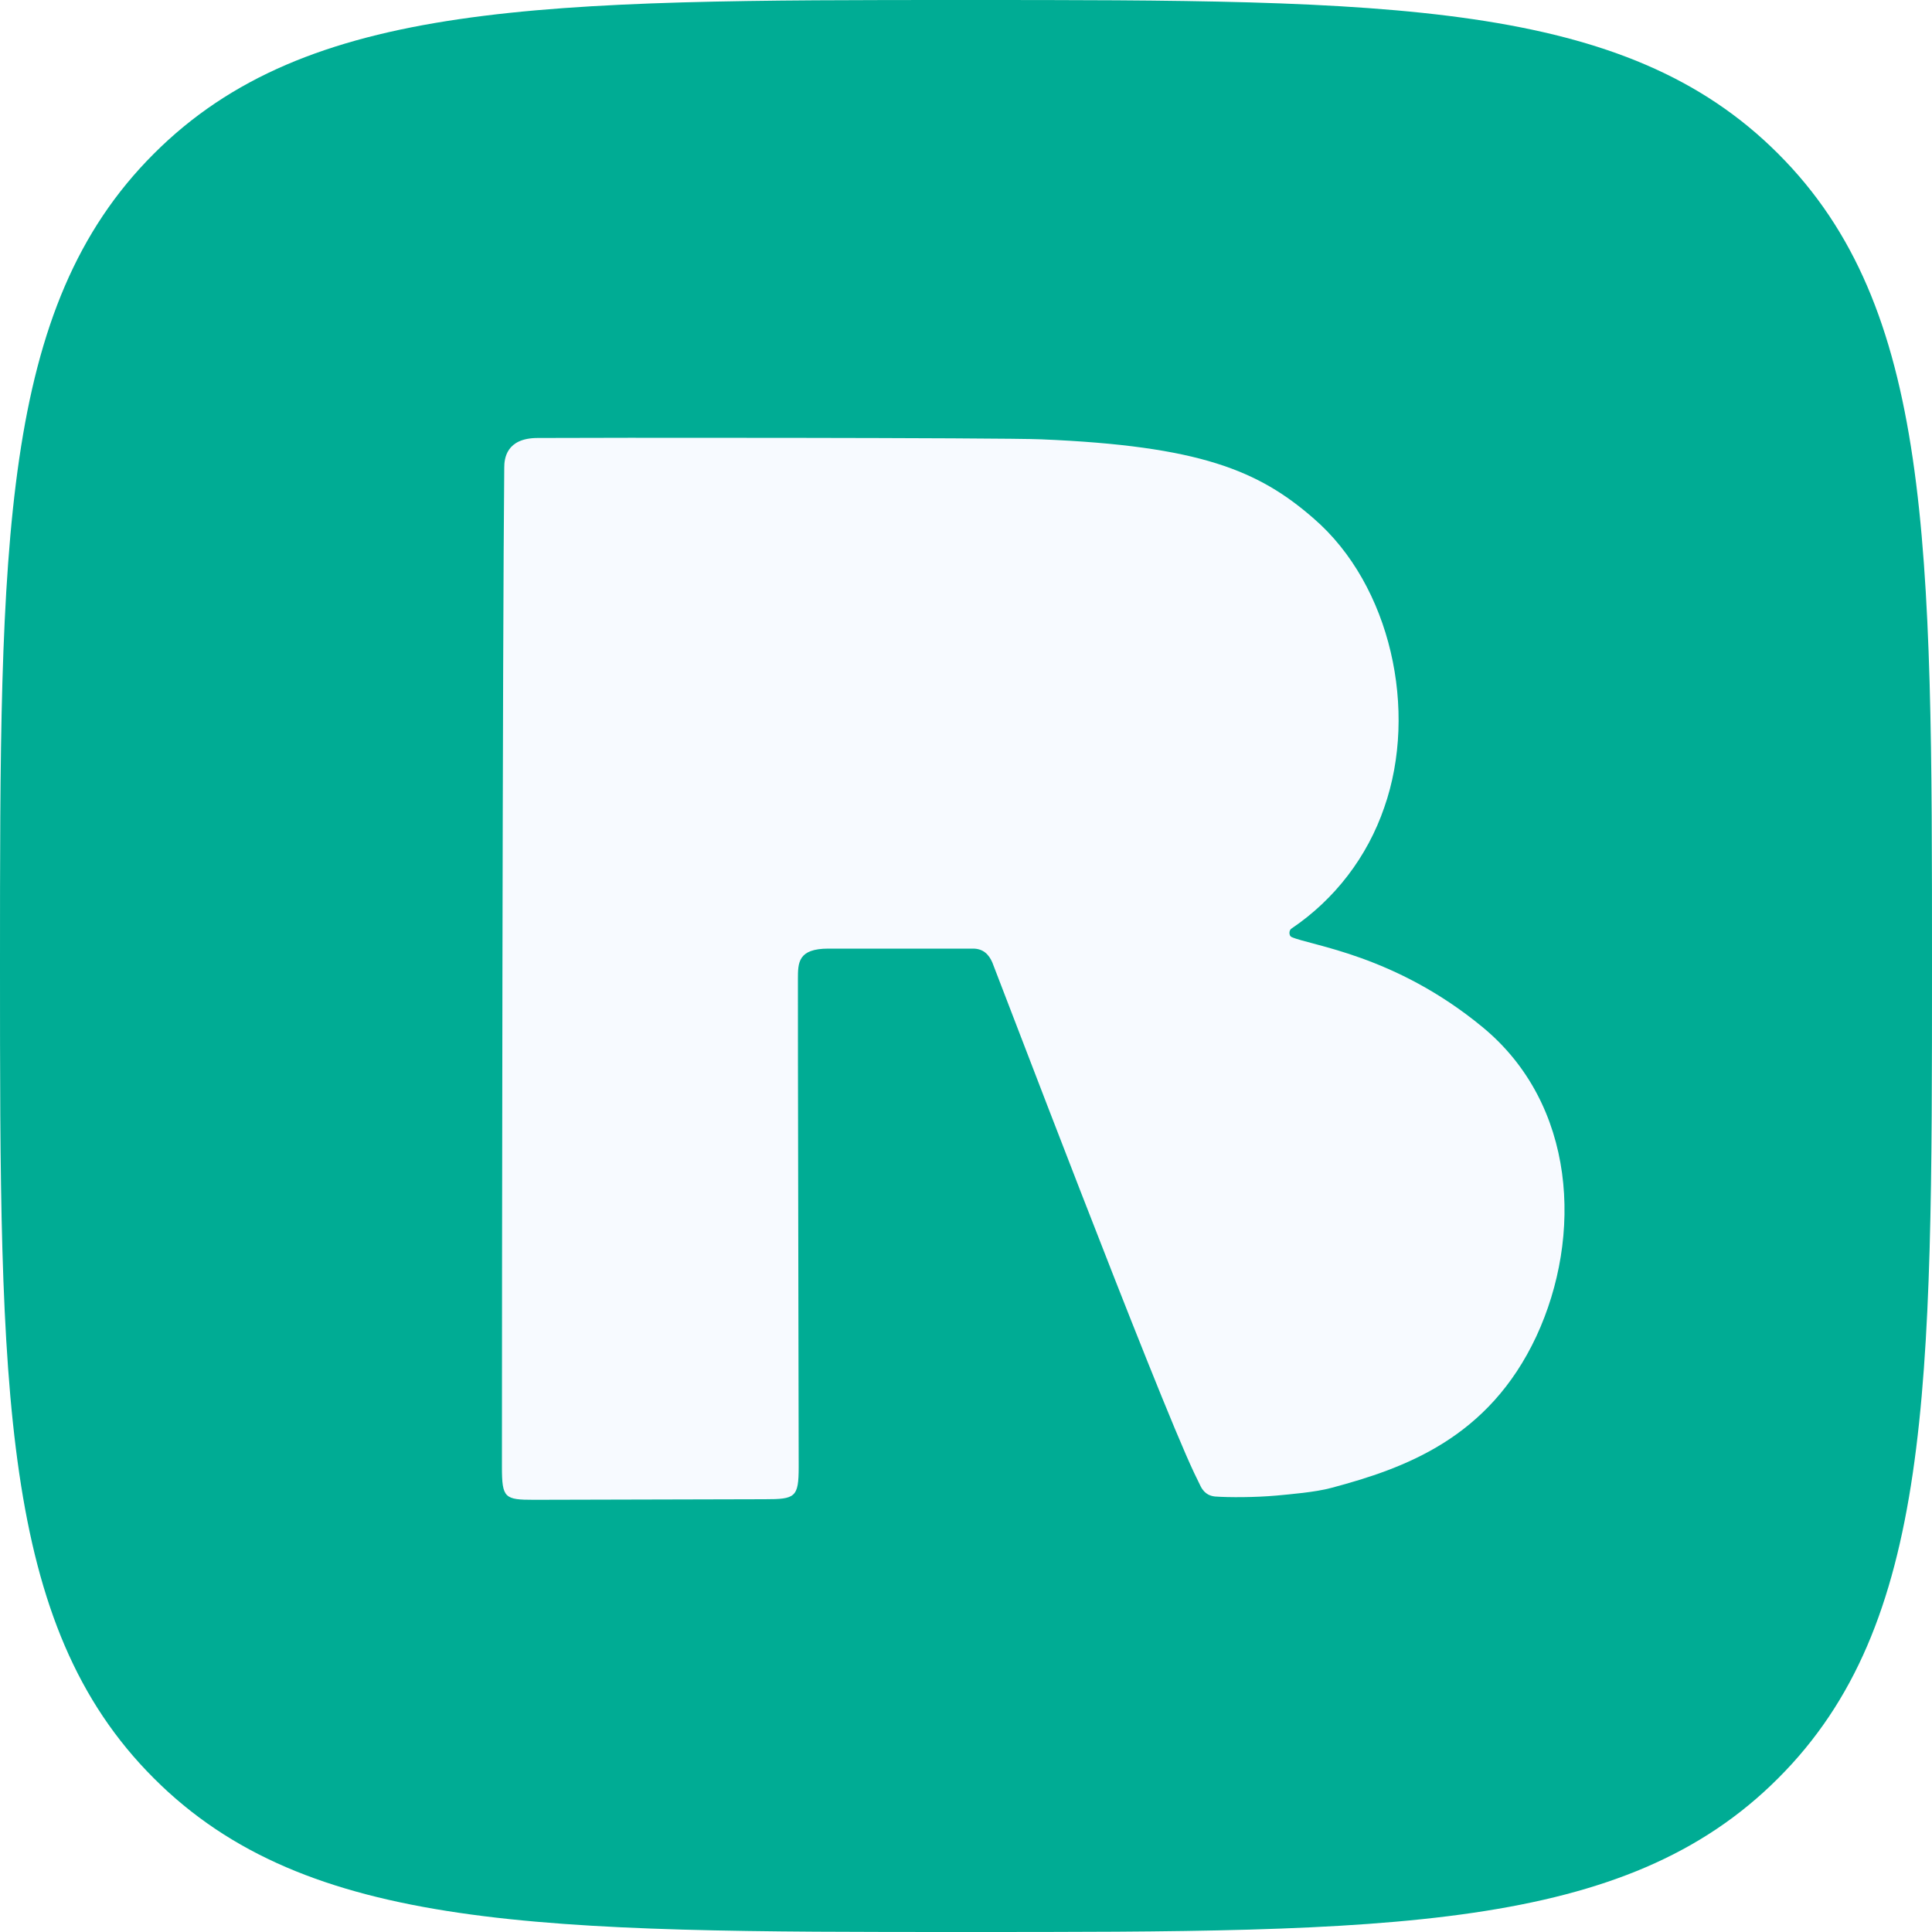
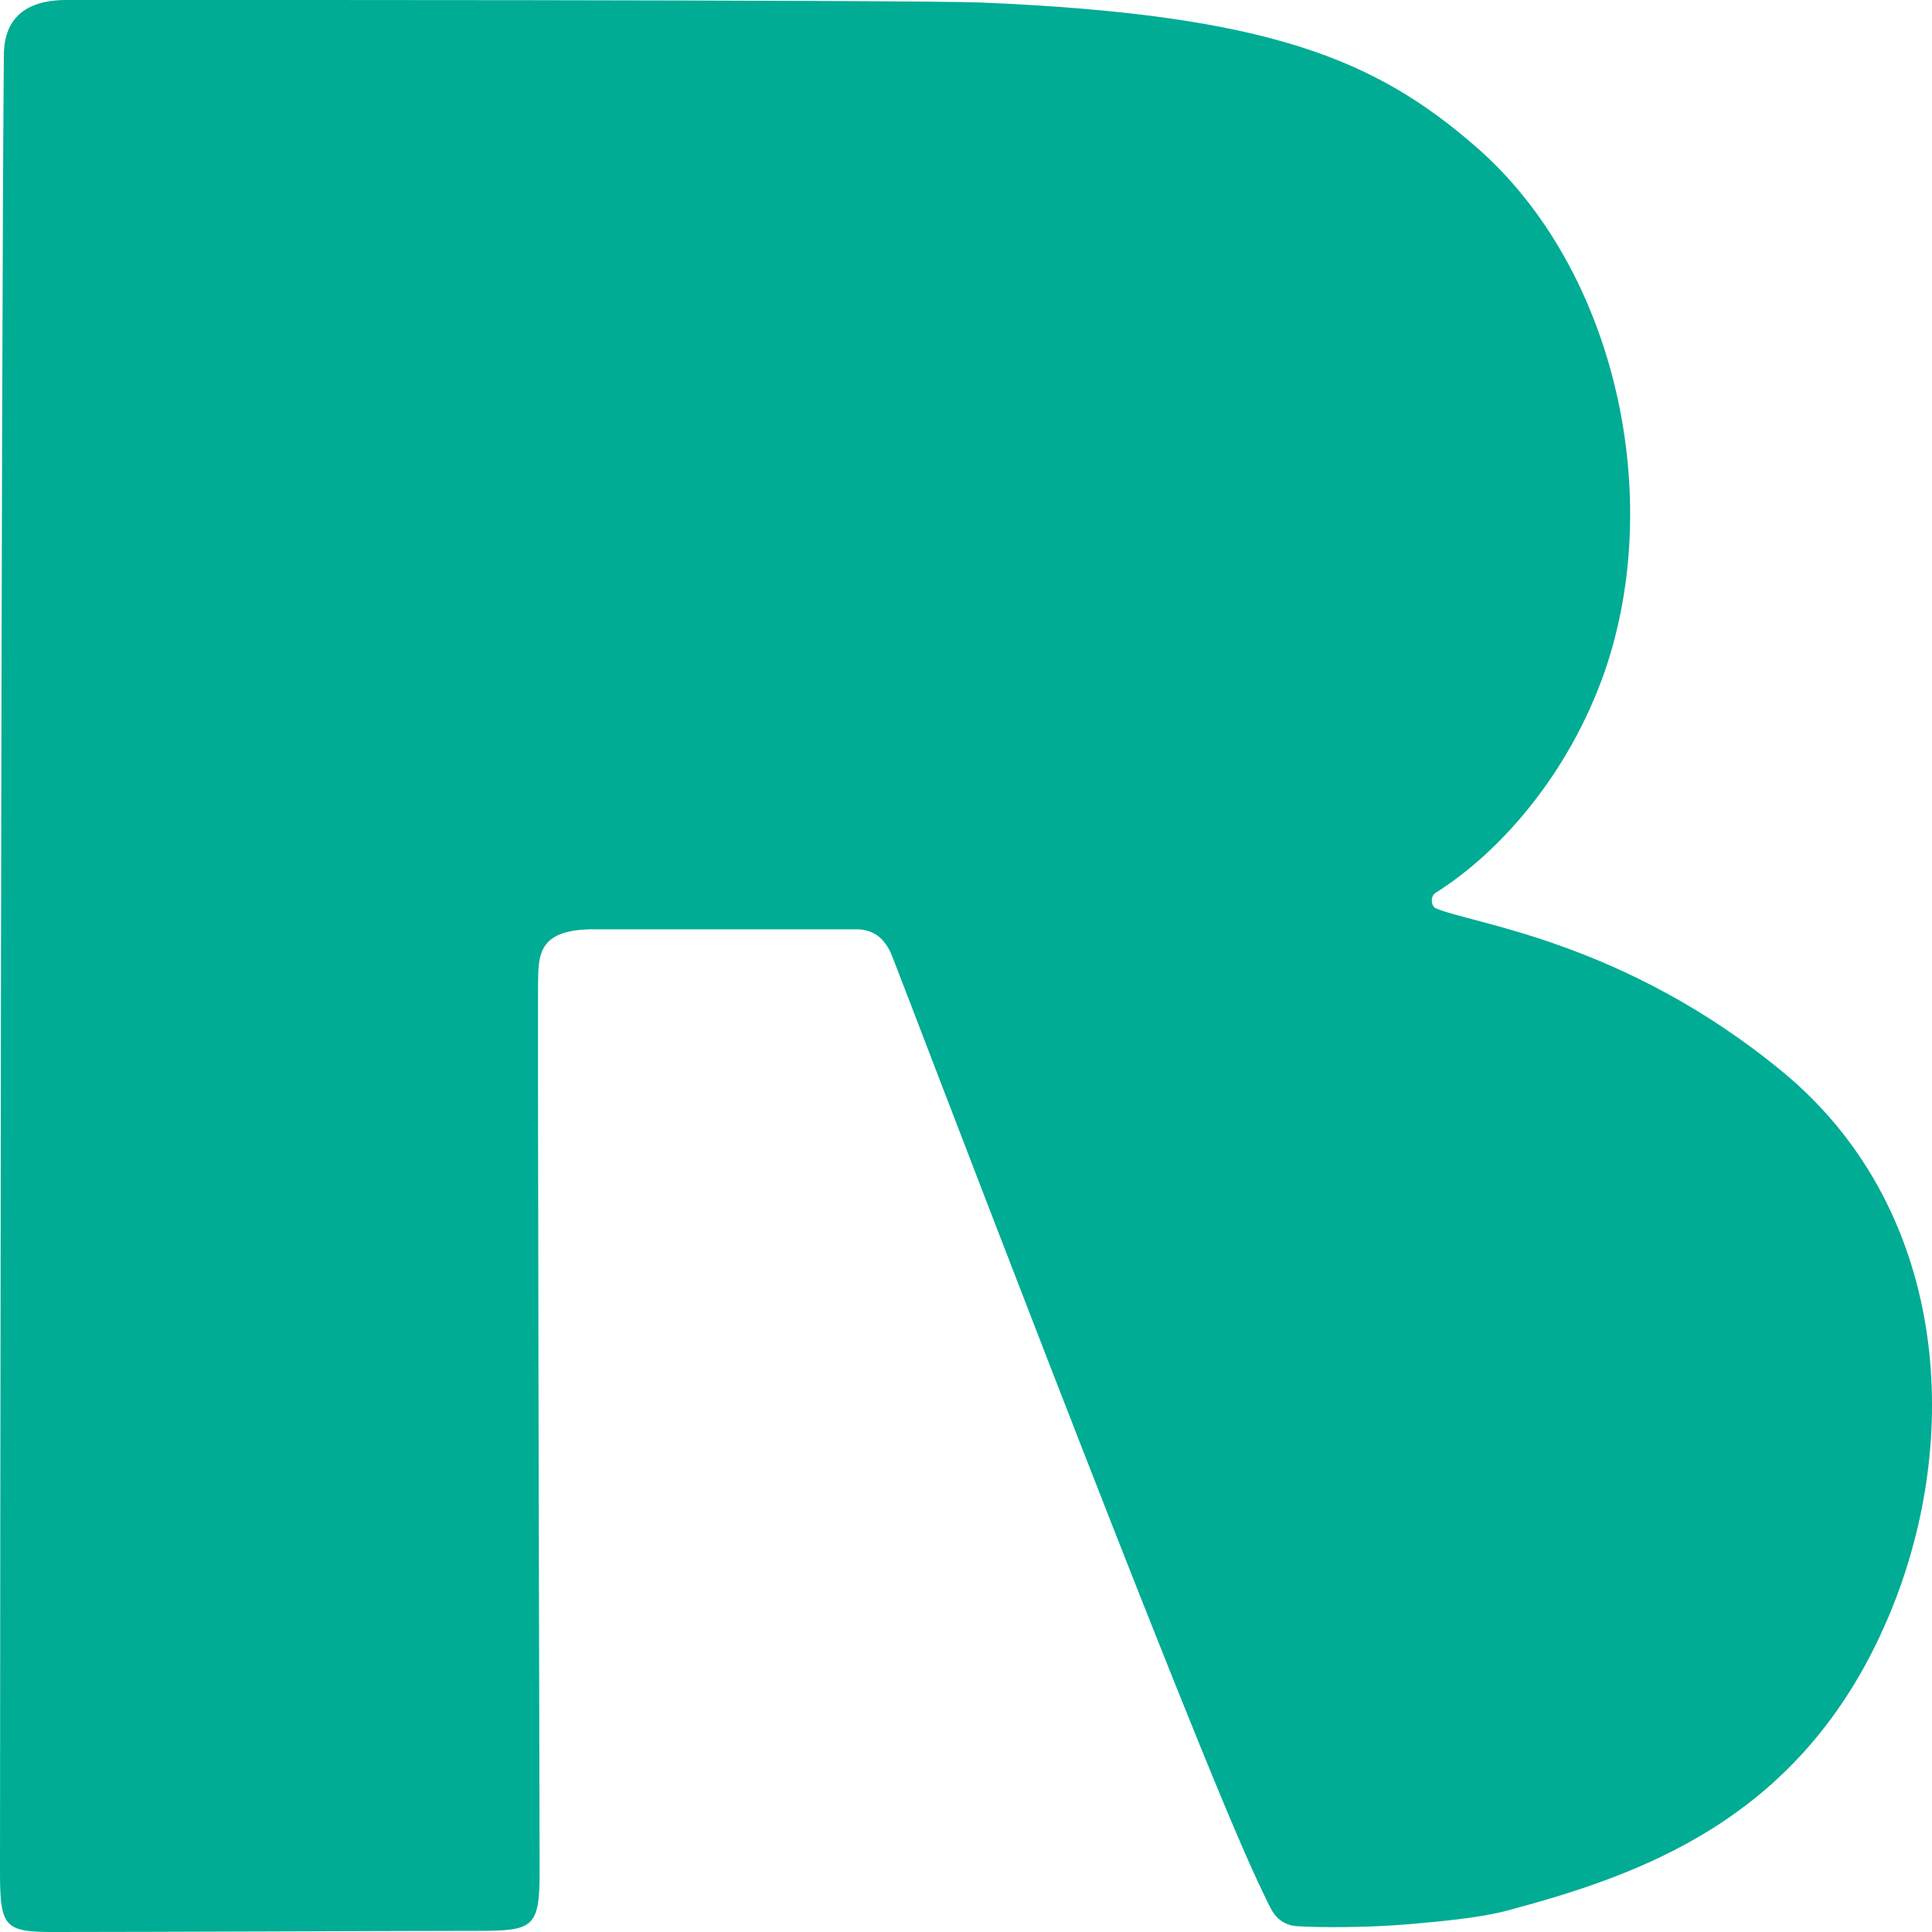
<svg xmlns="http://www.w3.org/2000/svg" viewBox="0 0 100 100">
-   <path fill="#00ac94" d="M50 100c21.91 0 34.09 0 42.04-7.96C100 84.09 100 71.91 100 50c0-21.91 0-34.09-7.96-42.04C84.09 0 71.91 0 50 0 28.09 0 15.91 0 7.96 7.96 0 15.91 0 28.09 0 50c0 21.91 0 34.09 7.96 42.04C15.91 100 28.09 100 50 100" />
-   <path fill="#f7faff" d="M79.52 69.17c2.41-5.19 2.07-12.02-2.8-16.02-4.53-3.73-8.86-4.2-9.87-4.65-.14-.06-.15-.35 0-.44a12.4 12.4 0 0 0 4.8-6.27C73.4 36.8 72 30.3 68 26.84c-2.85-2.49-5.9-3.76-14.1-4.1-1.92-.09-23.85-.09-26.07-.07-1.64 0-1.73 1.09-1.73 1.53-.09 8.93-.12 42.86-.12 51.73 0 1.61.14 1.7 1.66 1.7l11.94-.03c1.58 0 1.76-.09 1.76-1.67 0-3.16-.05-23.3-.04-25.25 0-.85 0-1.58 1.58-1.58h7.48c.53 0 .82.3 1 .71.15.35 8.49 22.3 10.45 26.43q.15.32.34.7c.22.43.55.5.75.52.71.05 2.05.05 3.17-.05.72-.07 2-.17 2.85-.4 3.78-1.01 8.13-2.56 10.6-7.84" />
+   <path fill="#00ac94" d="M97.34 84.6c4.4-9.42 3.76-21.84-5.08-29.13-8.25-6.8-16.12-7.65-17.95-8.46-.25-.12-.28-.63 0-.8 3.39-2.13 6.91-6.21 8.73-11.4 3.17-9.08.6-20.9-6.63-27.2C71.2 3.07 65.67.75 50.77.13 47.27-.01 7.4-.01 3.36 0 .38.03.22 2 .2 2.81.06 19.05.01 80.78 0 96.91c0 2.93.26 3.1 3 3.09 4.64 0 18.3-.06 21.73-.06 2.86 0 3.2-.15 3.2-3.04-.02-5.74-.1-42.38-.08-45.93.01-1.54-.01-2.87 2.87-2.87h13.6c.98 0 1.5.56 1.82 1.3.28.63 15.44 40.56 19 48.07.18.37.39.84.62 1.28.4.79 1 .92 1.37.95 1.3.08 3.72.07 5.75-.1 1.32-.12 3.63-.3 5.18-.72 6.9-1.85 14.8-4.65 19.28-14.27Z" />
</svg>
